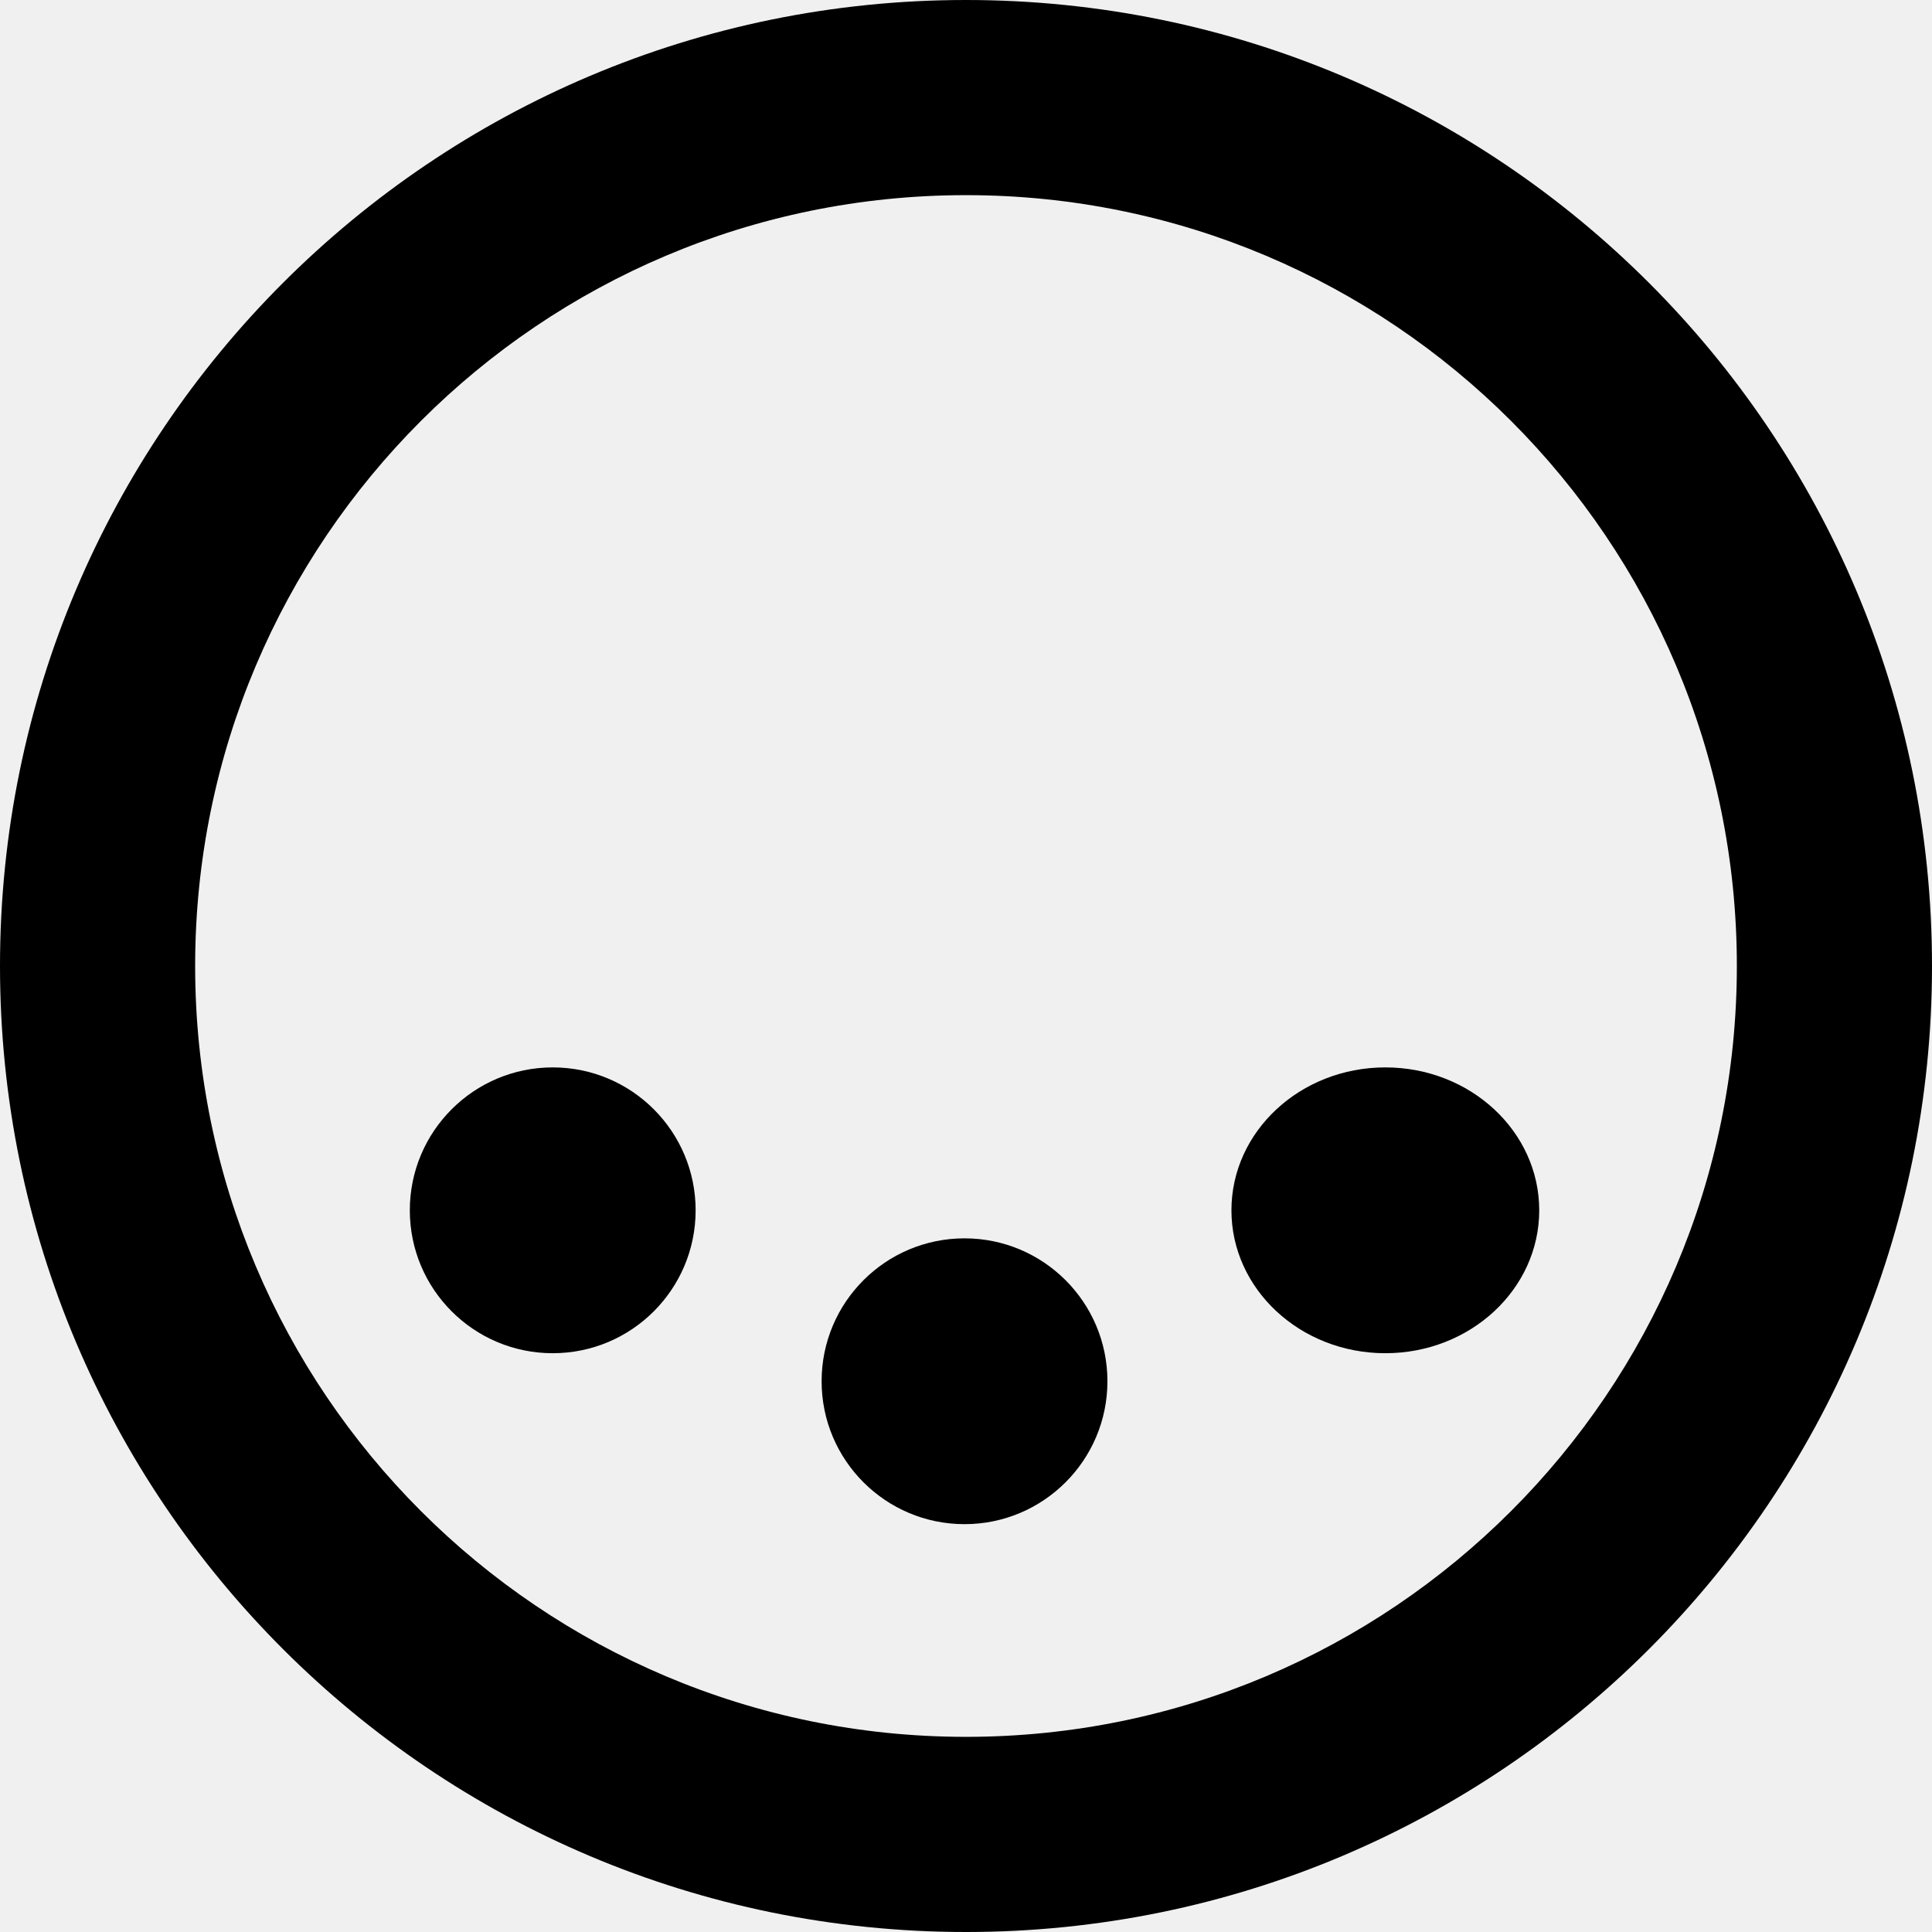
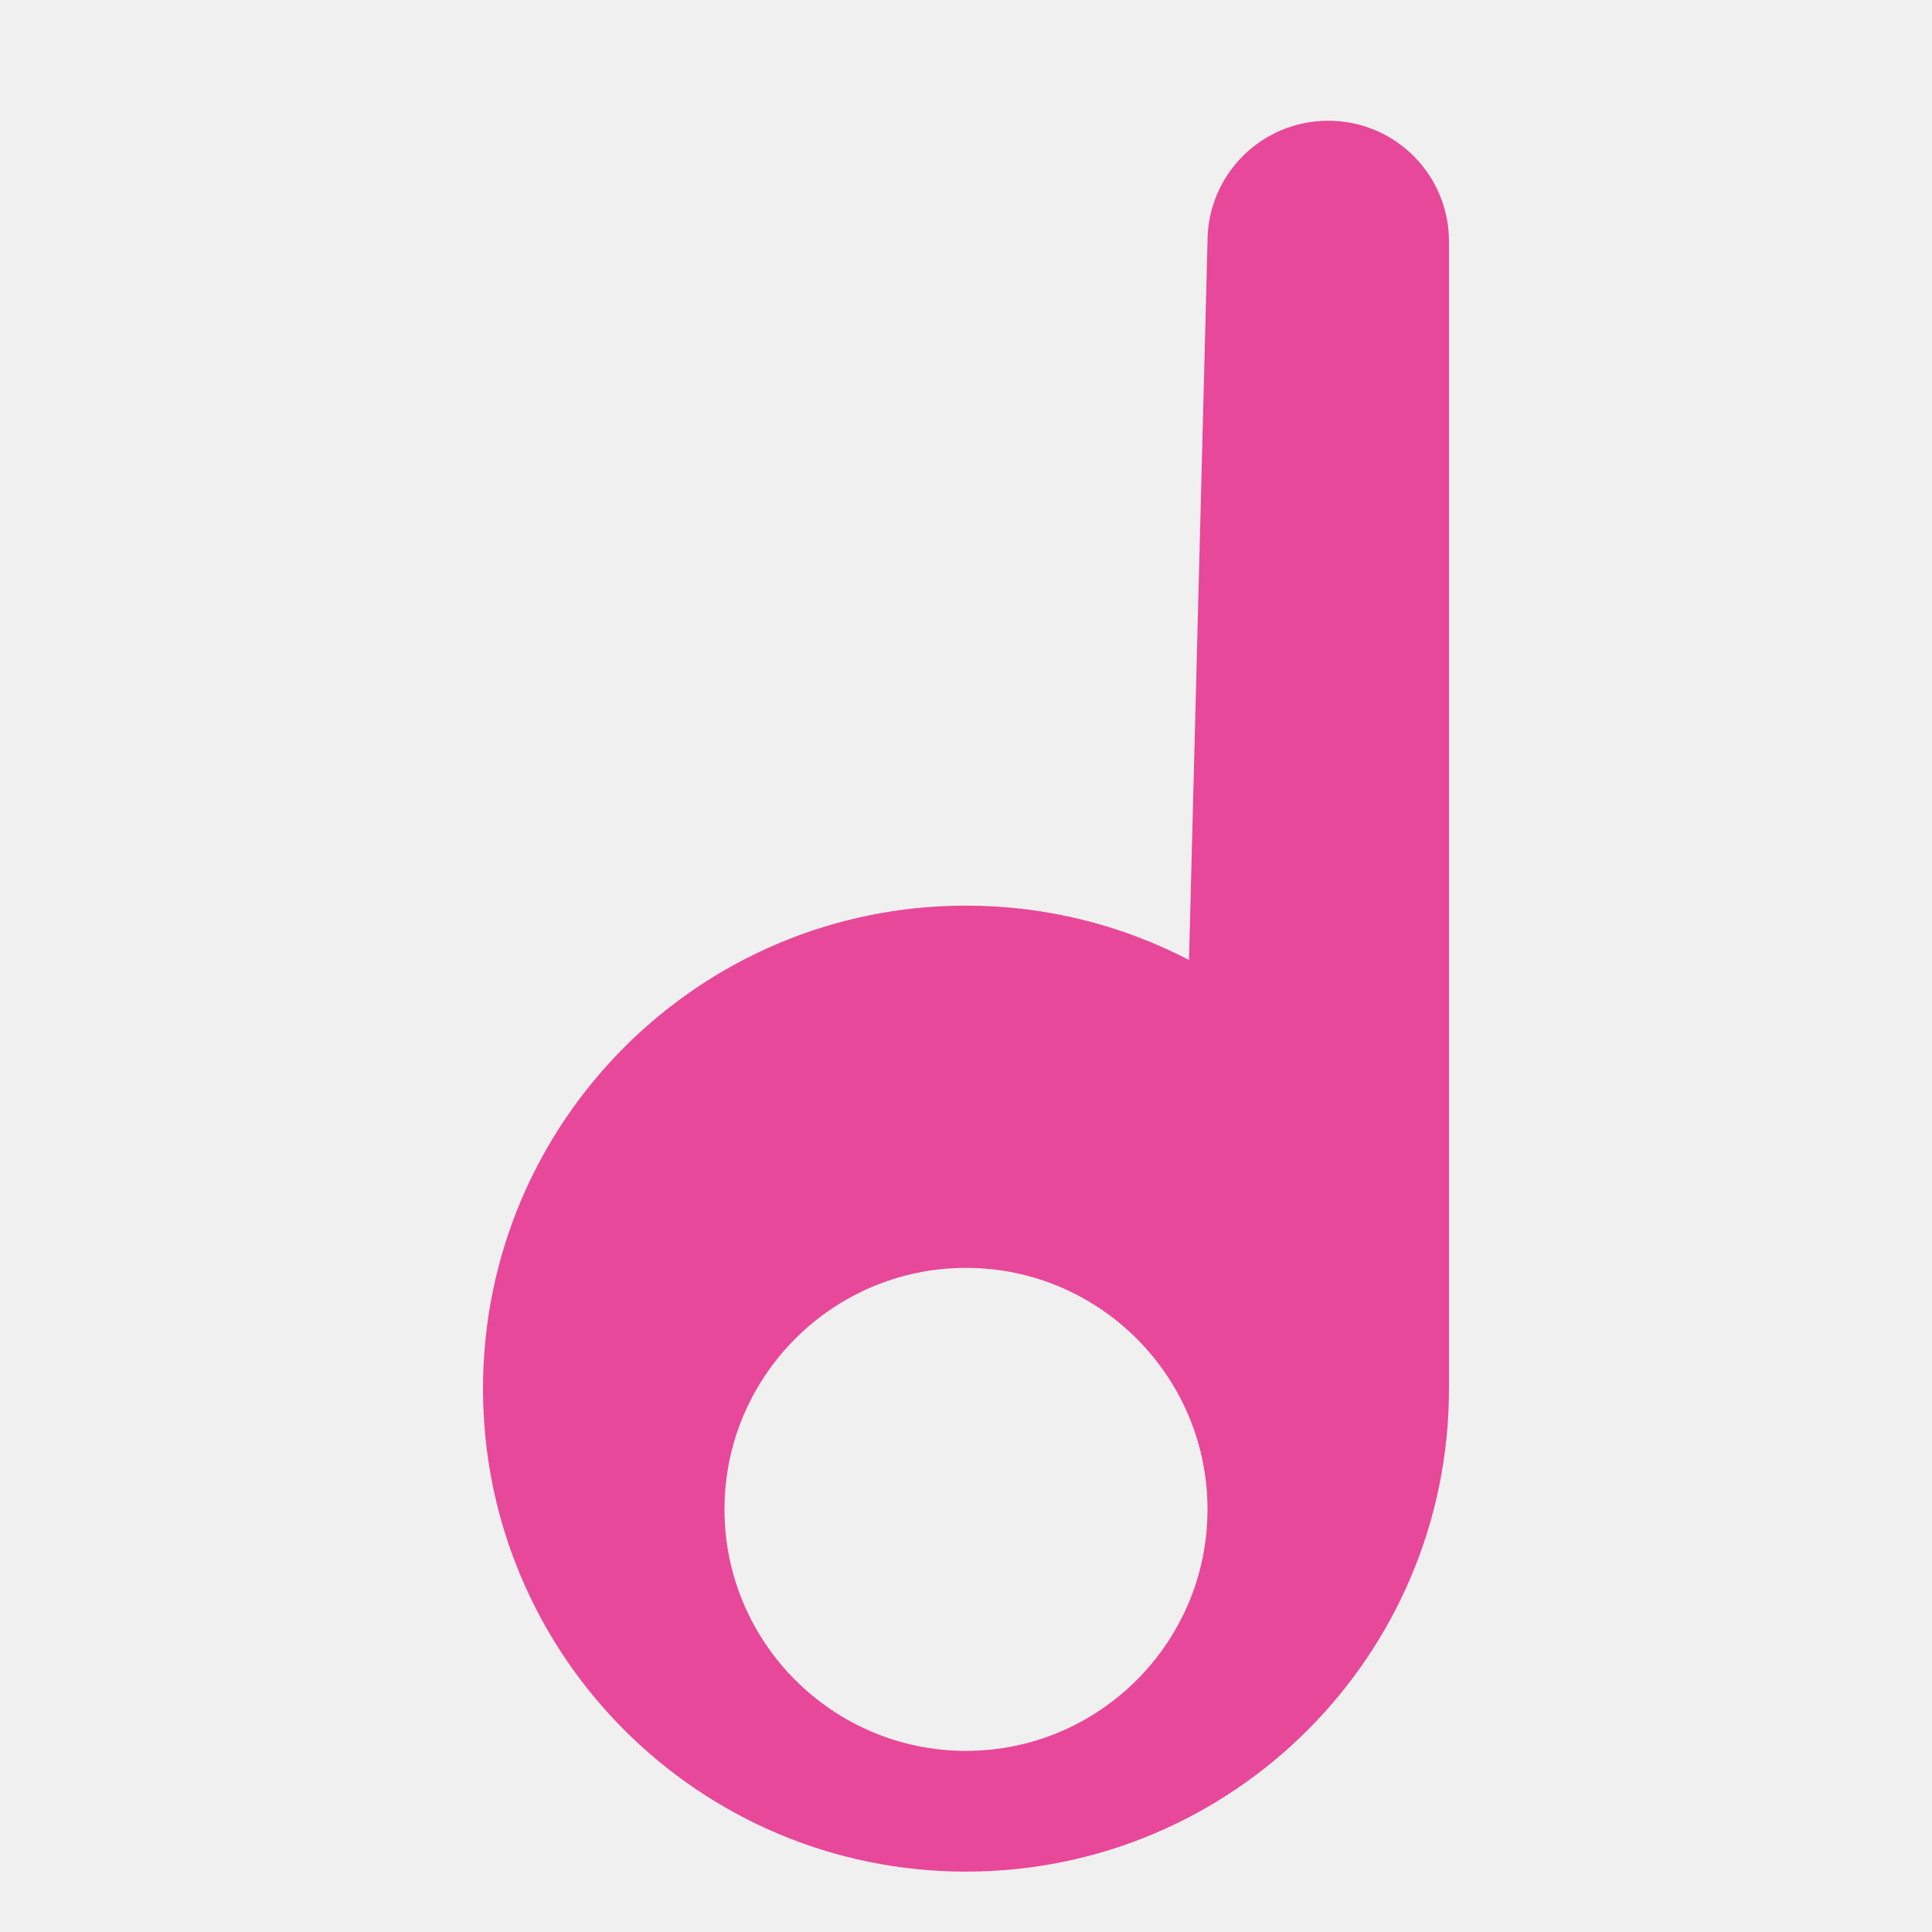
- <svg xmlns="http://www.w3.org/2000/svg" width="509" height="509" viewBox="0 0 509 509" fill="none">
-   <style>
- path, ellipse {
-   fill: black;
- }
- 
- @media (prefers-color-scheme: dark) {
-   path, ellipse {
-     fill: white;
-   }
- }
- </style>
-   <path fill-rule="evenodd" clip-rule="evenodd" d="M254.5 51.414C142.339 51.414 51.414 142.339 51.414 254.5C51.414 366.661 142.339 457.586 254.5 457.586C366.661 457.586 457.586 366.661 457.586 254.5C457.586 142.339 366.661 51.414 254.5 51.414ZM0 254.5C0 113.944 113.944 0 254.5 0C395.056 0 509 113.944 509 254.5C509 395.056 395.056 509 254.5 509C113.944 509 0 395.056 0 254.5Z" fill="white" />
-   <ellipse cx="145.619" cy="318.865" rx="37.65" ry="37.65" fill="white" />
-   <ellipse cx="254.11" cy="363.901" rx="37.65" ry="37.65" fill="white" />
-   <ellipse cx="364.976" cy="318.865" rx="40.546" ry="37.65" fill="white" />
+ <svg xmlns="http://www.w3.org/2000/svg" width="512" height="512" viewBox="0 0 512 512">
+   <path fill="#E84899" d="M352 32c17.7 0 32 14.3 32 32v304c0 70.7-57.3 128-128 128s-128-57.3-128-128 57.3-128 128-128c21.3 0 41.4 5.2 59.1 14.4L320 64c0-17.7 14.3-32 32-32zM256 336c-35.3 0-64 28.7-64 64s28.7 64 64 64 64-28.7 64-64-28.7-64-64-64z" />
</svg>
